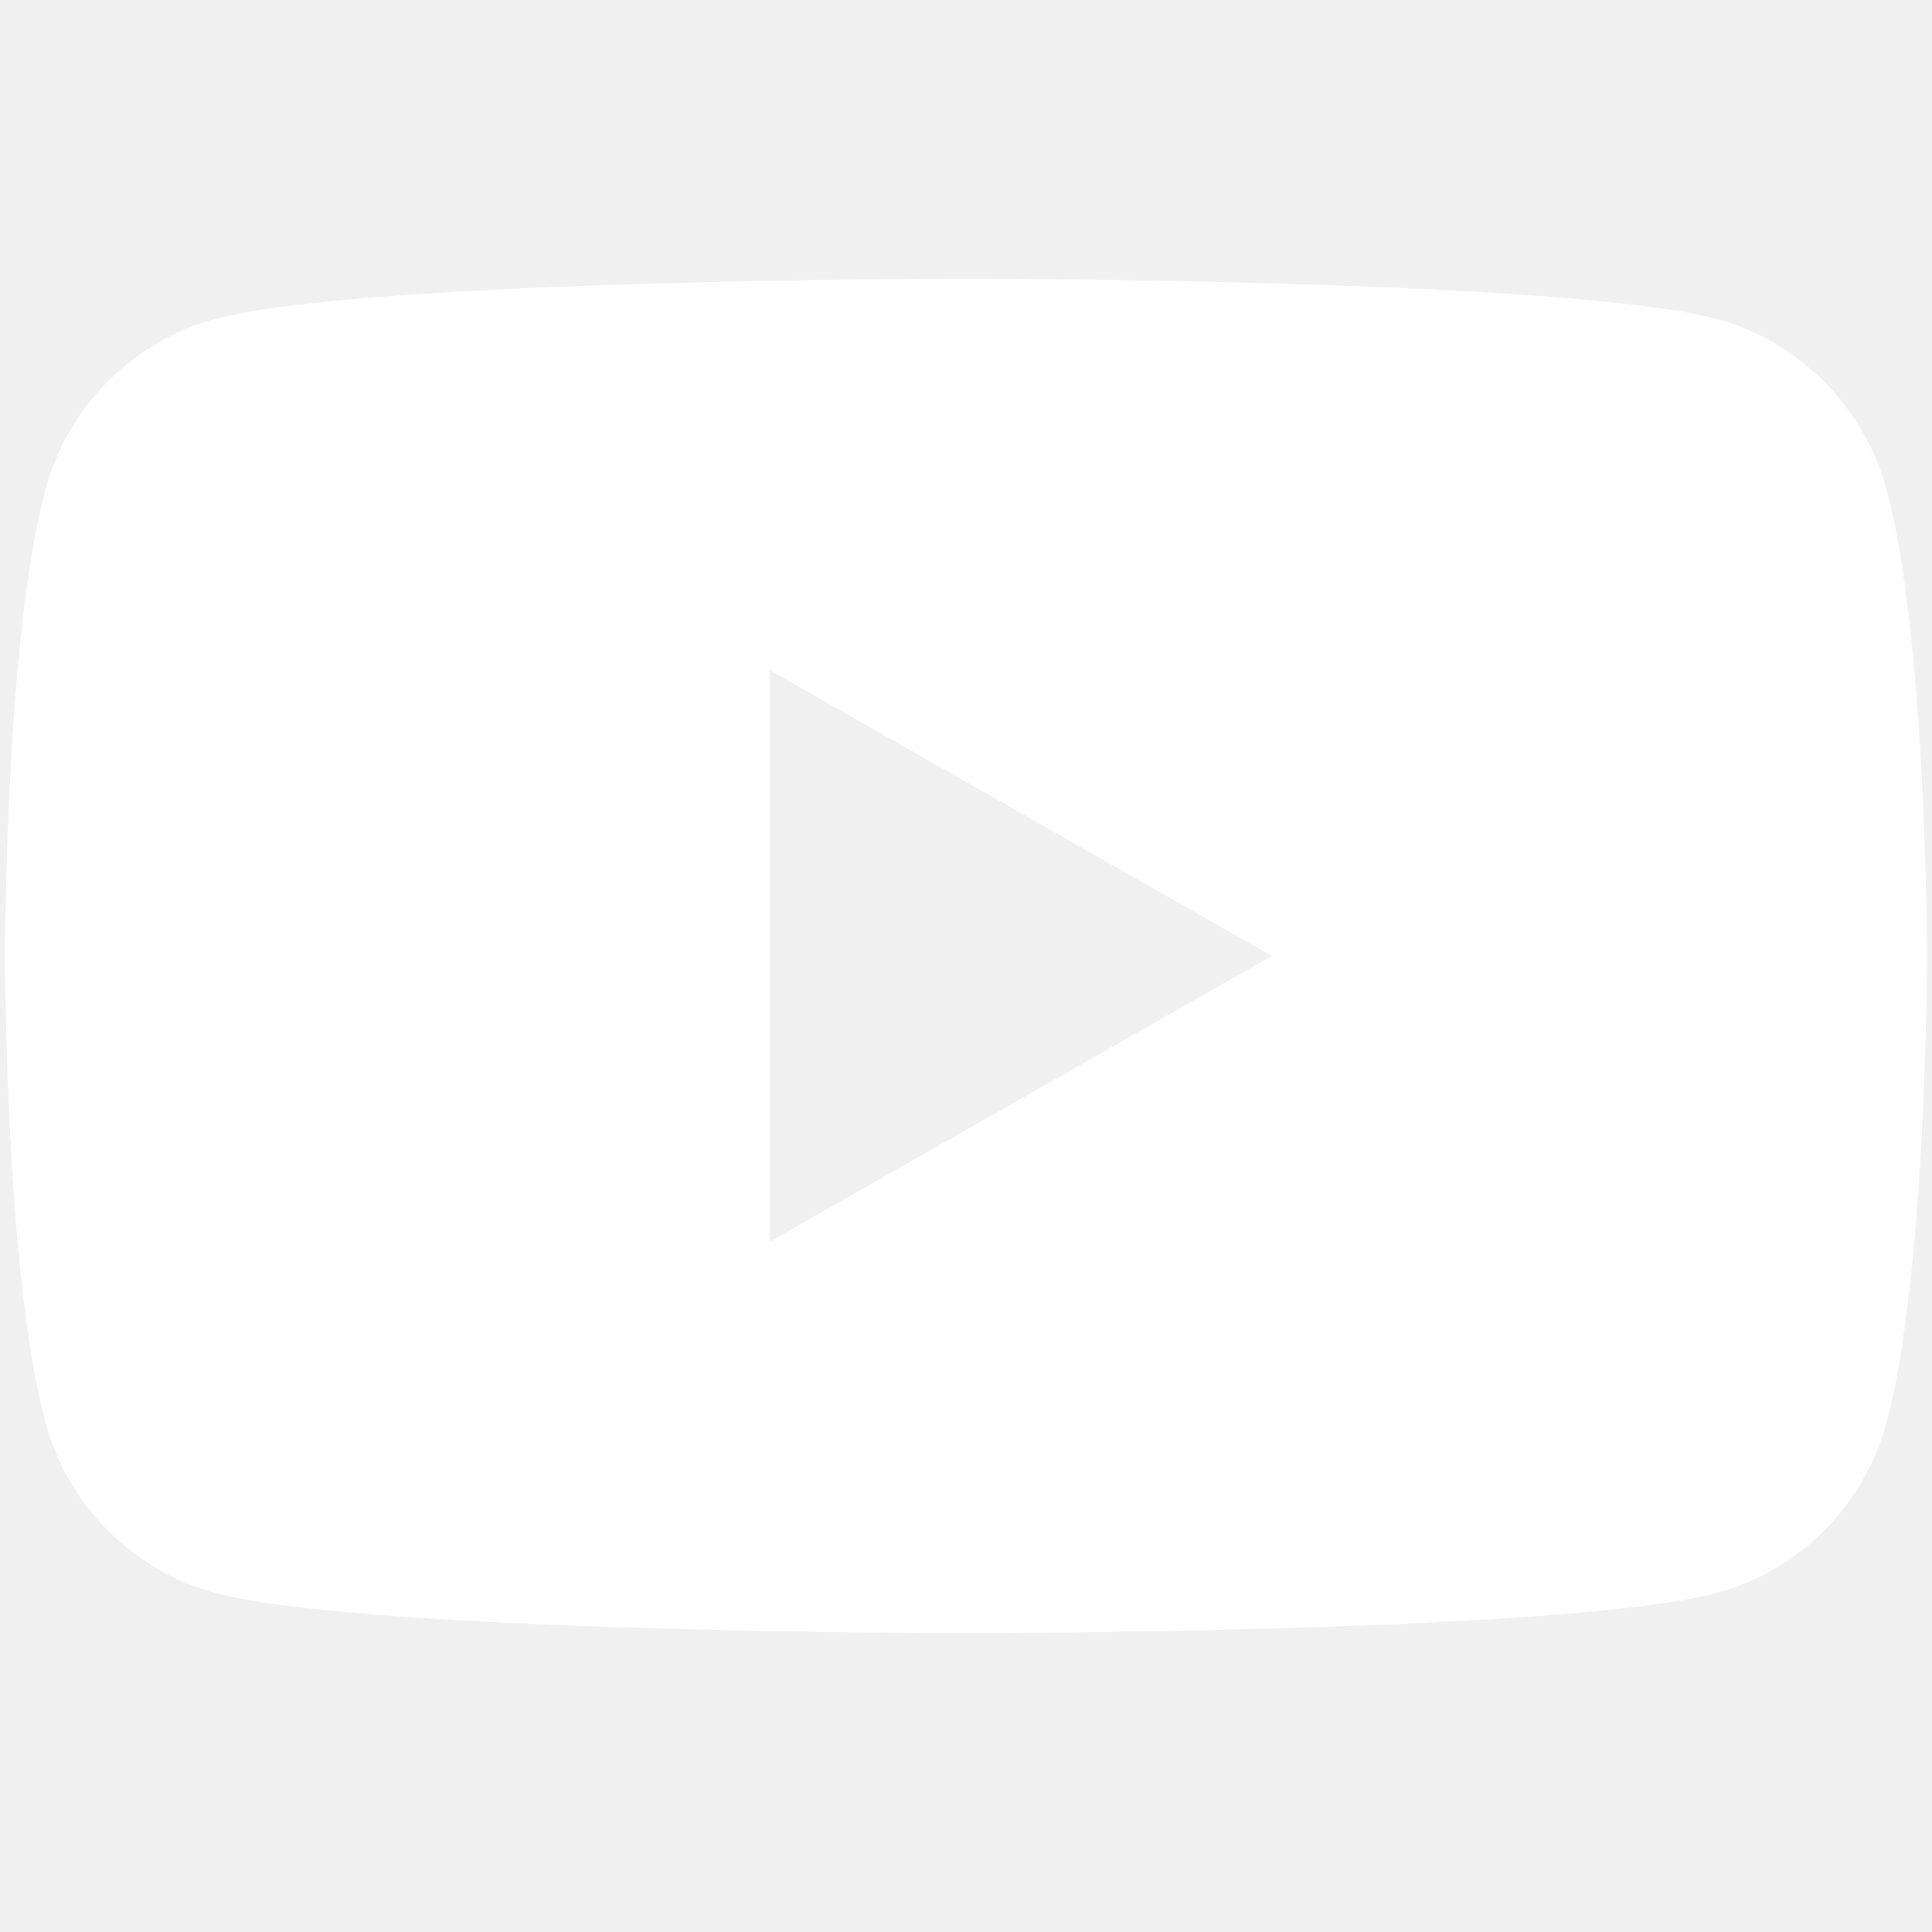
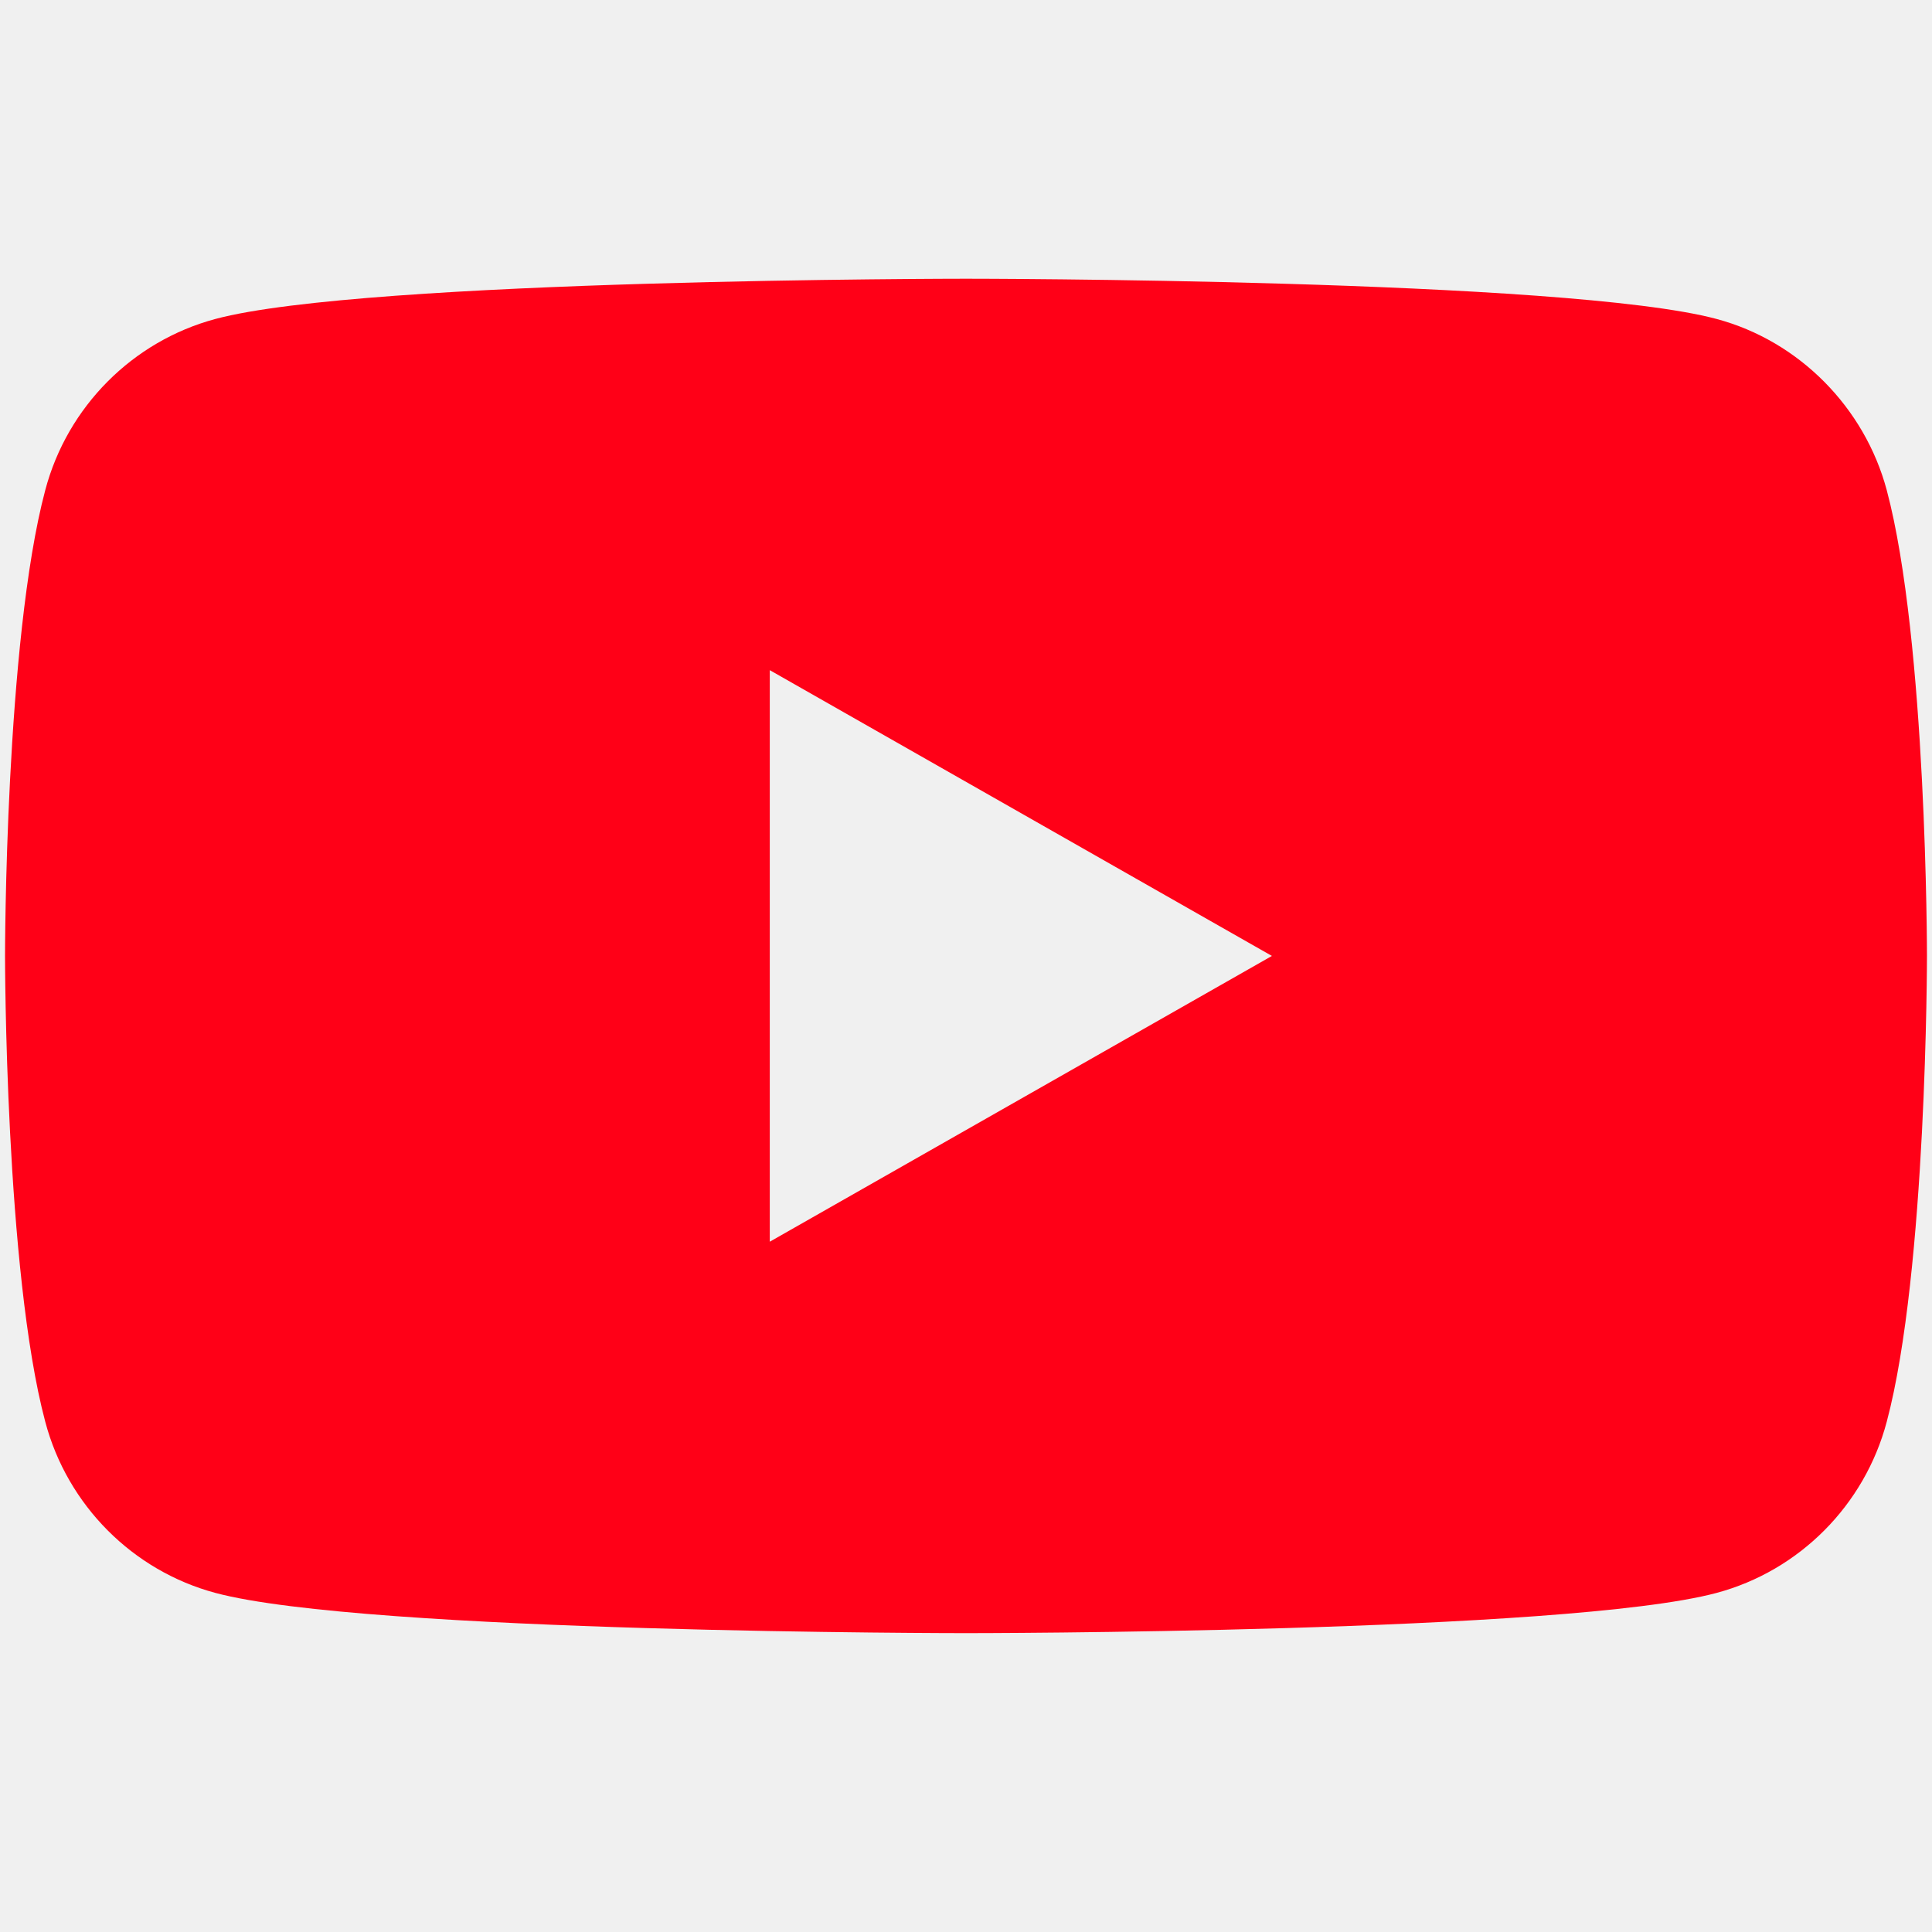
<svg xmlns="http://www.w3.org/2000/svg" version="1.1" id="Layer_1" x="0px" y="0px" viewBox="0 0 192 192" style="enable-background:new 0 0 192 192;" xml:space="preserve">
  <style type="text/css">
- 	.st0{fill:#fff;}
+ 	.st0{fill:#ff0017;}
</style>
  <g id="XMLID_1_">
    <g>
      <path class="st0" d="M187.5,48.7c4,15,4,46.3,4,46.3s0,31.3-4,46.3c-2.2,8.3-8.7,14.8-16.9,17c-14.9,4-74.6,4-74.6,4    s-59.7,0-74.6-4c-8.2-2.2-14.7-8.7-16.9-17c-4-15-4-46.3-4-46.3s0-31.3,4-46.3c2.2-8.3,8.7-14.8,16.9-17c14.9-4,74.6-4,74.6-4    s59.7,0,74.6,4C178.8,33.9,185.3,40.5,187.5,48.7z M76.5,123.4L126.4,95L76.5,66.6V123.4z" />
    </g>
    <g>
	</g>
  </g>
</svg>
